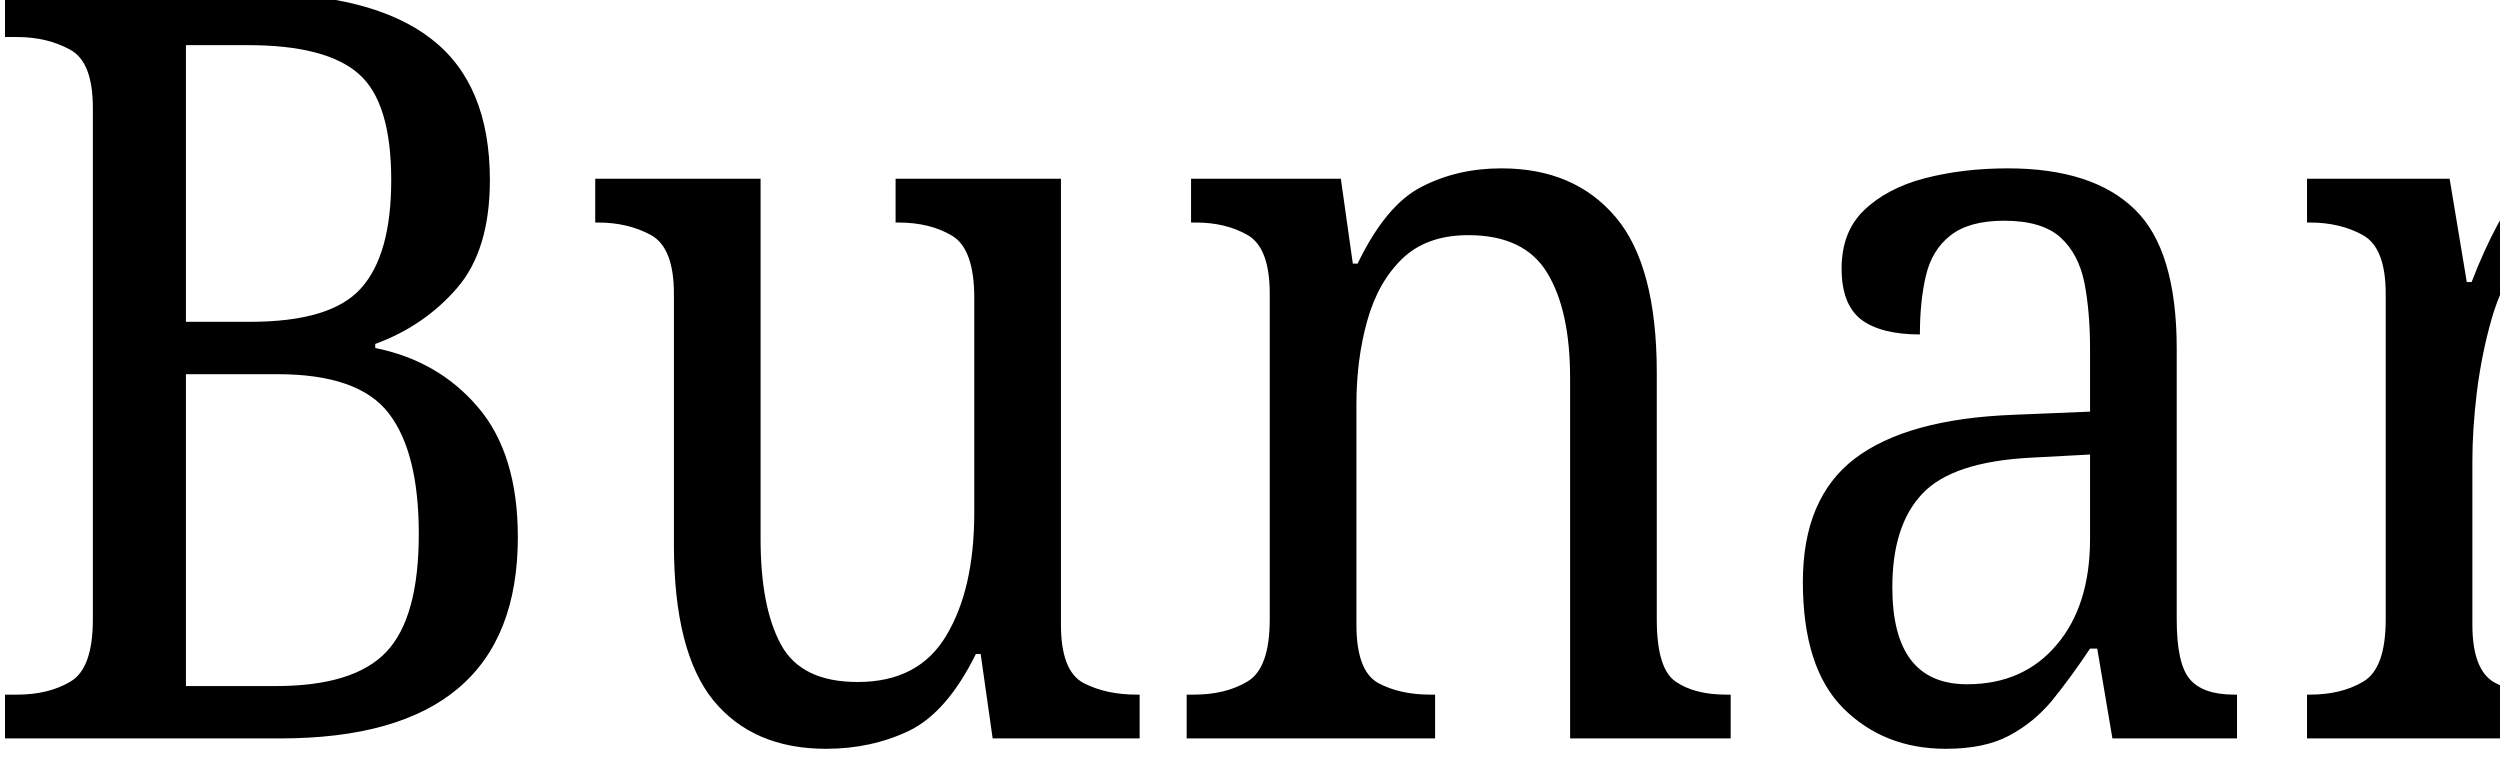
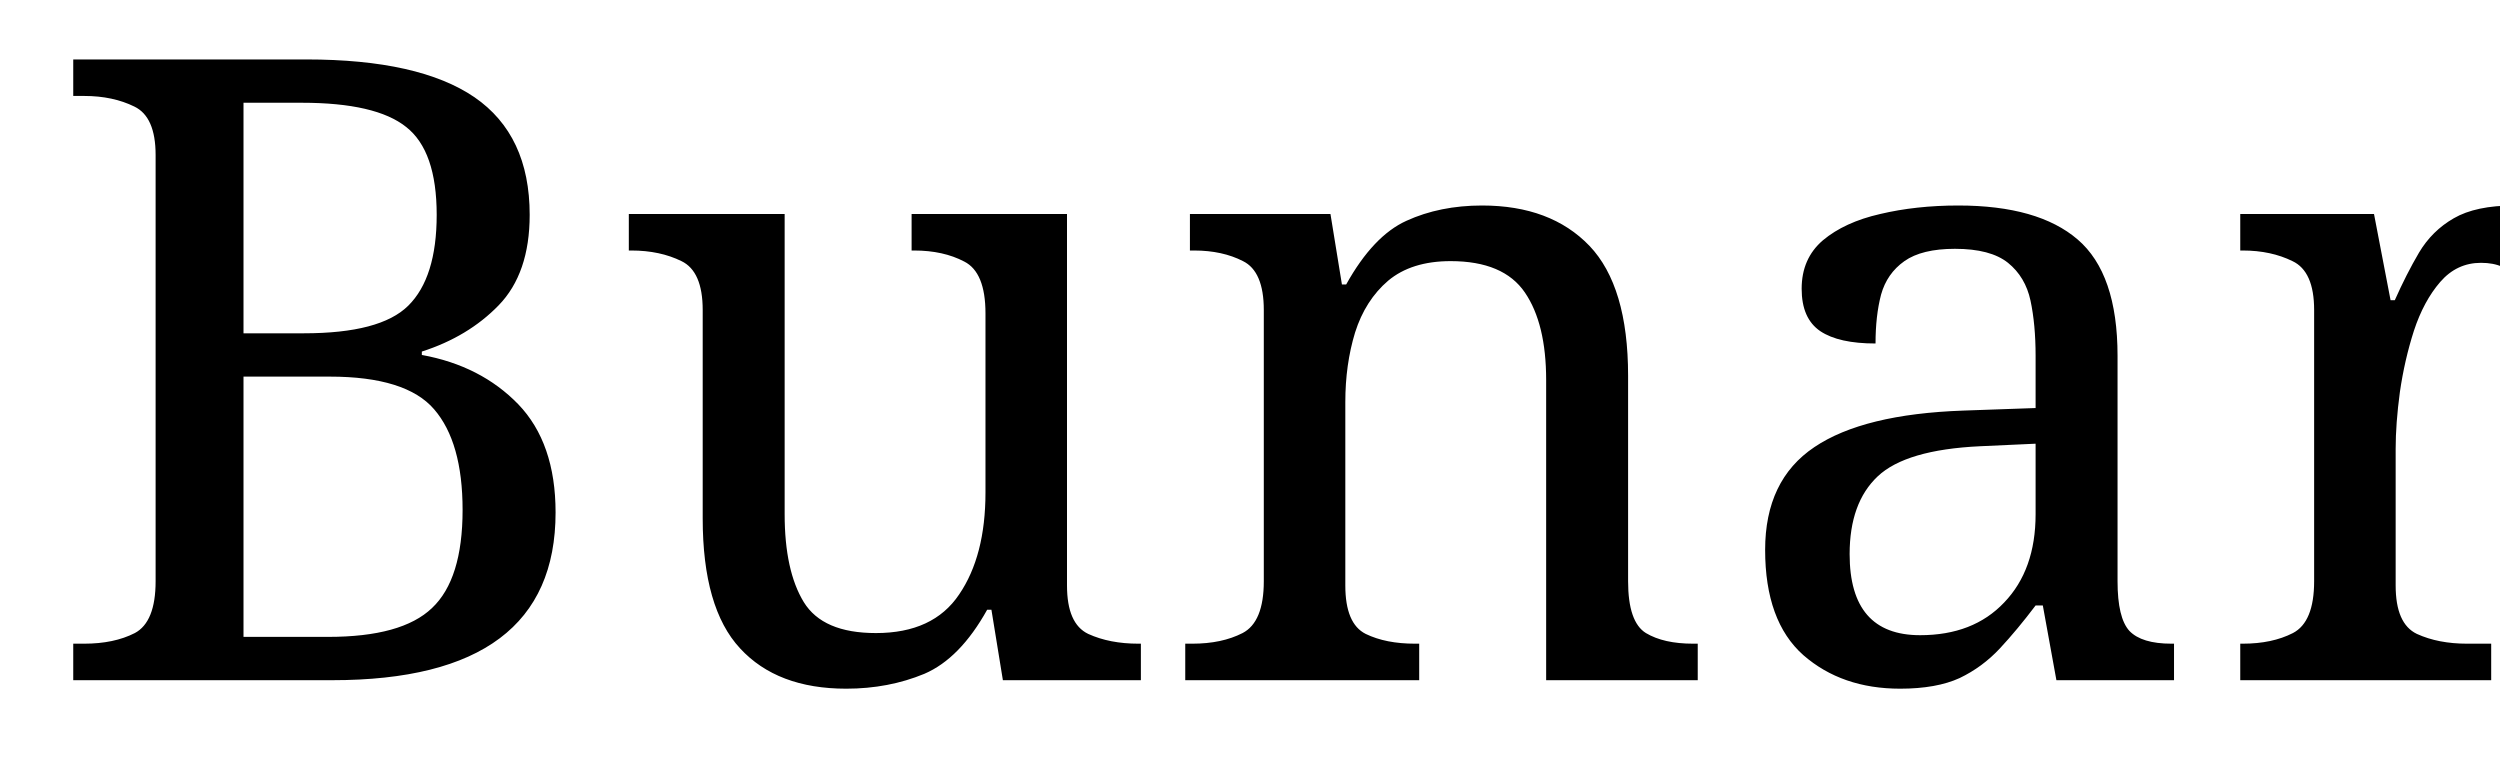
<svg xmlns="http://www.w3.org/2000/svg" width="92px" height="28px" viewBox="0 0 92 28" version="1.1" id="svg27">
  <defs id="defs31" />
  <g id="Artboard" stroke="none" stroke-width="1" fill="none" fill-rule="evenodd">
    <path id="Reked" d="m 44.221,1.4 -5.521,0.66 v 1.619 l 2.16,0.391 V 23.93 l -1.74,0.27 V 26 h 7.83 V 24.199 L 45.061,23.93 V 21.859 L 45,20.33 l 2.699,-2.73 3.42,6.33 -1.529,0.27 V 26 h 7.92 v -1.801 l -1.65,-0.238 -5.25,-8.971 3.691,-3.541 2.43,-0.389 V 9.35 h -7.83 v 1.711 l 2.219,0.33 L 45,17.811 45.09,16.221 V 1.971 L 44.279,1.4 Z m 44.67,0 L 82.711,2 v 1.65 l 2.939,0.42 V 9.141 C 84.97,8.981 84.25,8.9 83.49,8.9 c -1.88,0 -3.49,0.41 -4.83,1.23 -1.34,0.82 -2.355,1.924 -3.045,3.314 -0.69,1.39 -1.035,2.925 -1.035,4.605 0,1.86 0.289,3.408 0.869,4.648 0.58,1.24 1.36,2.156 2.34,2.746 0.98,0.59 2.09,0.885 3.33,0.885 1,0 1.952,-0.226 2.852,-0.676 0.9,-0.45 1.609,-1.025 2.129,-1.725 v 0.84 c 0,0.62 0.136,1.036 0.406,1.246 0.27,0.21 0.723,0.314 1.363,0.314 0.94,0 2.13,-0.149 3.57,-0.449 V 24.17 H 89.82 V 2.029 L 88.98,1.4 Z M 10.529,3.5 c -0.68,0 -1.54,0.039 -2.58,0.119 -0.12,0.01 -0.266,0.021 -0.441,0.031 L 7.064,3.672 c 0.087,0.141 0.115,0.355 0.023,0.631 -0.031,0.092 -0.067,0.183 -0.092,0.277 C 6.899,4.943 6.936,4.887 6.875,5.203 6.803,5.574 6.714,5.939 6.643,6.311 c -0.011,0.065 -0.029,0.131 -0.033,0.197 -0.011,0.182 0.012,0.226 0.021,0.393 0.021,0.372 0.029,0.741 0.029,1.113 -0.001,0.064 -0.022,0.13 -0.006,0.191 0.02,0.078 0.074,0.145 0.109,0.217 0.223,0.454 0.499,0.855 0.801,1.26 0.063,0.08 0.112,0.174 0.189,0.24 0.057,0.048 0.125,0.089 0.195,0.127 V 5.51 c 0.051,0 0.127,-0.004 0.229,-0.014 L 8.918,5.412 C 9.267,5.377 9.674,5.359 10.141,5.359 c 1.54,0 2.624,0.351 3.254,1.051 0.63,0.7 0.945,1.78 0.945,3.24 0,1.003 -0.134,1.833 -0.373,2.529 0.323,0.05 0.646,0.104 0.969,0.156 0.161,0.026 0.321,0.06 0.482,0.078 0.123,0.014 0.247,0.011 0.371,0.018 0.339,-0.047 0.681,-0.066 1.023,-0.068 0.097,-6e-4 0.194,0.01 0.291,0.004 0.086,-0.005 0.172,-0.023 0.258,-0.035 0.246,-0.042 0.476,-0.163 0.729,-0.17 0.065,-0.002 0.153,-0.033 0.193,0.018 0.046,0.057 0.084,0.119 0.119,0.184 0.412,-0.918 0.617,-1.894 0.617,-2.924 0,-1.4 -0.28,-2.529 -0.84,-3.389 C 17.62,5.191 16.72,4.551 15.48,4.131 14.24,3.711 12.589,3.5 10.529,3.5 Z M 6.381,3.693 C 6.13,3.7 5.864,3.711 5.641,3.711 H 1.289 v 1.828 l 2.25,0.422 V 23.9 L 1.17,24.199 V 26 H 10.711 V 24.199 L 7.949,23.9 v -7.5 h 3.09 c 0.54,0.22 1.051,0.789 1.531,1.709 0.4,0.767 0.862,1.784 1.387,3.051 l 0.693,1.699 c 0.393,0.944 0.725,1.666 0.994,2.166 C 15.995,25.675 16.33,26 16.65,26 H 21.75 v -1.77 l -0.99,-0.301 c -0.26,-0.06 -0.525,-0.304 -0.795,-0.734 -0.196,-0.313 -0.453,-0.771 -0.771,-1.375 l -0.383,-0.74 c -0.7,-1.44 -1.36,-2.61 -1.98,-3.51 -0.62,-0.9 -1.331,-1.519 -2.131,-1.859 1.237,-0.389 2.202,-1.086 2.924,-2.053 -1.22e-4,-0.118 0.001,-0.235 0.012,-0.352 0.003,-0.033 0.01,-0.065 0.014,-0.098 -0.043,0.009 -0.076,0.017 -0.176,0.039 -0.127,0.014 -0.253,0.035 -0.381,0.043 -0.088,0.005 -0.177,-0.004 -0.266,-0.004 -0.365,4e-5 -0.724,0.042 -1.088,0.068 -0.156,-0.01 -0.314,-0.012 -0.469,-0.029 -0.161,-0.018 -0.32,-0.052 -0.48,-0.078 -0.411,-0.066 -0.822,-0.133 -1.234,-0.193 -0.059,0.093 -0.108,0.201 -0.174,0.285 -0.64,0.82 -1.53,1.23 -2.67,1.23 H 9.689 c -0.767,0 -1.297,-0.013 -1.592,-0.041 l -0.148,-0.02 v -3.43 c -0.007,-0.004 -0.014,-0.008 -0.021,-0.012 C 7.491,10.831 7.462,10.876 7.027,10.492 6.945,10.419 6.89,10.319 6.822,10.232 6.353,9.6 5.902,8.967 5.73,8.184 5.718,8.128 5.735,8.07 5.736,8.014 5.737,7.668 5.73,7.324 5.711,6.979 5.694,6.668 5.673,6.726 5.699,6.355 5.705,6.281 5.722,6.208 5.734,6.135 5.805,5.772 5.895,5.414 5.965,5.051 6.045,4.635 5.986,4.784 6.119,4.287 6.144,4.193 6.182,4.102 6.213,4.01 6.257,3.877 6.316,3.774 6.381,3.693 Z M 30.779,8.9 c -1.6,0 -3.009,0.349 -4.229,1.049 -1.22,0.7 -2.166,1.711 -2.836,3.031 -0.67,1.32 -1.004,2.88 -1.004,4.68 0,2.68 0.644,4.796 1.934,6.346 1.29,1.55 3.255,2.324 5.895,2.324 1.24,0 2.466,-0.244 3.676,-0.734 1.21,-0.49 2.085,-1.025 2.625,-1.605 l -0.75,-1.65 c -0.48,0.36 -1.135,0.67 -1.965,0.93 -0.83,0.26 -1.634,0.391 -2.414,0.391 -1.44,0 -2.55,-0.506 -3.33,-1.516 -0.78,-1.01 -1.211,-2.424 -1.291,-4.244 h 9.75 c 0.16,-0.64 0.24,-1.619 0.24,-2.939 -0.04,-1.94 -0.6,-3.436 -1.68,-4.486 C 34.32,9.425 32.779,8.9 30.779,8.9 Z m 35.371,0 c -1.6,0 -3.01,0.349 -4.23,1.049 -1.22,0.7 -2.164,1.711 -2.834,3.031 -0.67,1.32 -1.006,2.88 -1.006,4.68 0,2.68 0.646,4.796 1.936,6.346 1.29,1.55 3.255,2.324 5.895,2.324 1.24,0 2.466,-0.244 3.676,-0.734 1.21,-0.49 2.085,-1.025 2.625,-1.605 l -0.75,-1.65 c -0.48,0.36 -1.137,0.67 -1.967,0.93 -0.83,0.26 -1.634,0.391 -2.414,0.391 -1.44,0 -2.55,-0.506 -3.33,-1.516 -0.78,-1.01 -1.209,-2.424 -1.289,-4.244 h 9.75 c 0.16,-0.64 0.238,-1.619 0.238,-2.939 -0.04,-1.94 -0.6,-3.436 -1.68,-4.486 -1.08,-1.05 -2.619,-1.574 -4.619,-1.574 z m -35.881,1.92 c 1.78,0 2.67,1.33 2.67,3.99 0,0.214 -0.009,0.495 -0.029,0.842 l -0.029,0.447 h -5.791 c 0.06,-1.96 0.36,-3.329 0.9,-4.109 0.54,-0.78 1.299,-1.17 2.279,-1.17 z m 35.371,0 c 1.78,0 2.67,1.33 2.67,3.99 0,0.171 -0.006,0.384 -0.02,0.641 L 68.25,16.1 h -5.789 c 0.06,-1.96 0.358,-3.329 0.898,-4.109 0.54,-0.78 1.301,-1.17 2.281,-1.17 z m 17.67,0 c 0.52,0 1.005,0.069 1.455,0.209 0.45,0.14 0.745,0.31 0.885,0.51 v 10.922 c -0.3,0.38 -0.705,0.705 -1.215,0.975 -0.51,0.27 -1.096,0.404 -1.756,0.404 -1.08,0 -1.949,-0.494 -2.609,-1.484 -0.66,-0.99 -0.99,-2.505 -0.99,-4.545 0,-2.44 0.384,-4.216 1.154,-5.326 0.77,-1.11 1.796,-1.664 3.076,-1.664 z m -65.562,1.668 c 0.004,-0.03 -0.016,0.059 -0.025,0.088 0.004,0.006 0.006,0.01 0.01,0.016 0.005,-0.035 0.012,-0.069 0.016,-0.104 z" />
  </g>
-   <text xml:space="preserve" style="font-style:normal;font-variant:normal;font-weight:normal;font-stretch:normal;font-size:36.141px;line-height:1.25;font-family:Georgia;-inkscape-font-specification:'Georgia, Normal';font-variant-ligatures:normal;font-variant-caps:normal;font-variant-numeric:normal;font-variant-east-asian:normal;fill:#000000;fill-opacity:1;stroke:none;stroke-width:1.129" x="-1.179" y="25.56" id="text35105" transform="scale(0.9407044,1.063033)">
-     <tspan id="tspan35103" x="-1.179" y="25.56" style="stroke-width:1.129">Bunar</tspan>
+   <text xml:space="preserve" style="font-style:normal;font-variant:normal;font-weight:normal;font-stretch:normal;font-size:32px;line-height:1.25;font-family:Georgia;-inkscape-font-specification:'Georgia, Normal';font-variant-ligatures:normal;font-variant-caps:normal;font-variant-numeric:normal;font-variant-east-asian:normal;fill:#000000;fill-opacity:1;stroke:none" x="1.478" y="25.032" id="text35105">
+     <tspan id="tspan35103" x="1.478" y="25.032">Bunar</tspan>
  </text>
</svg>
